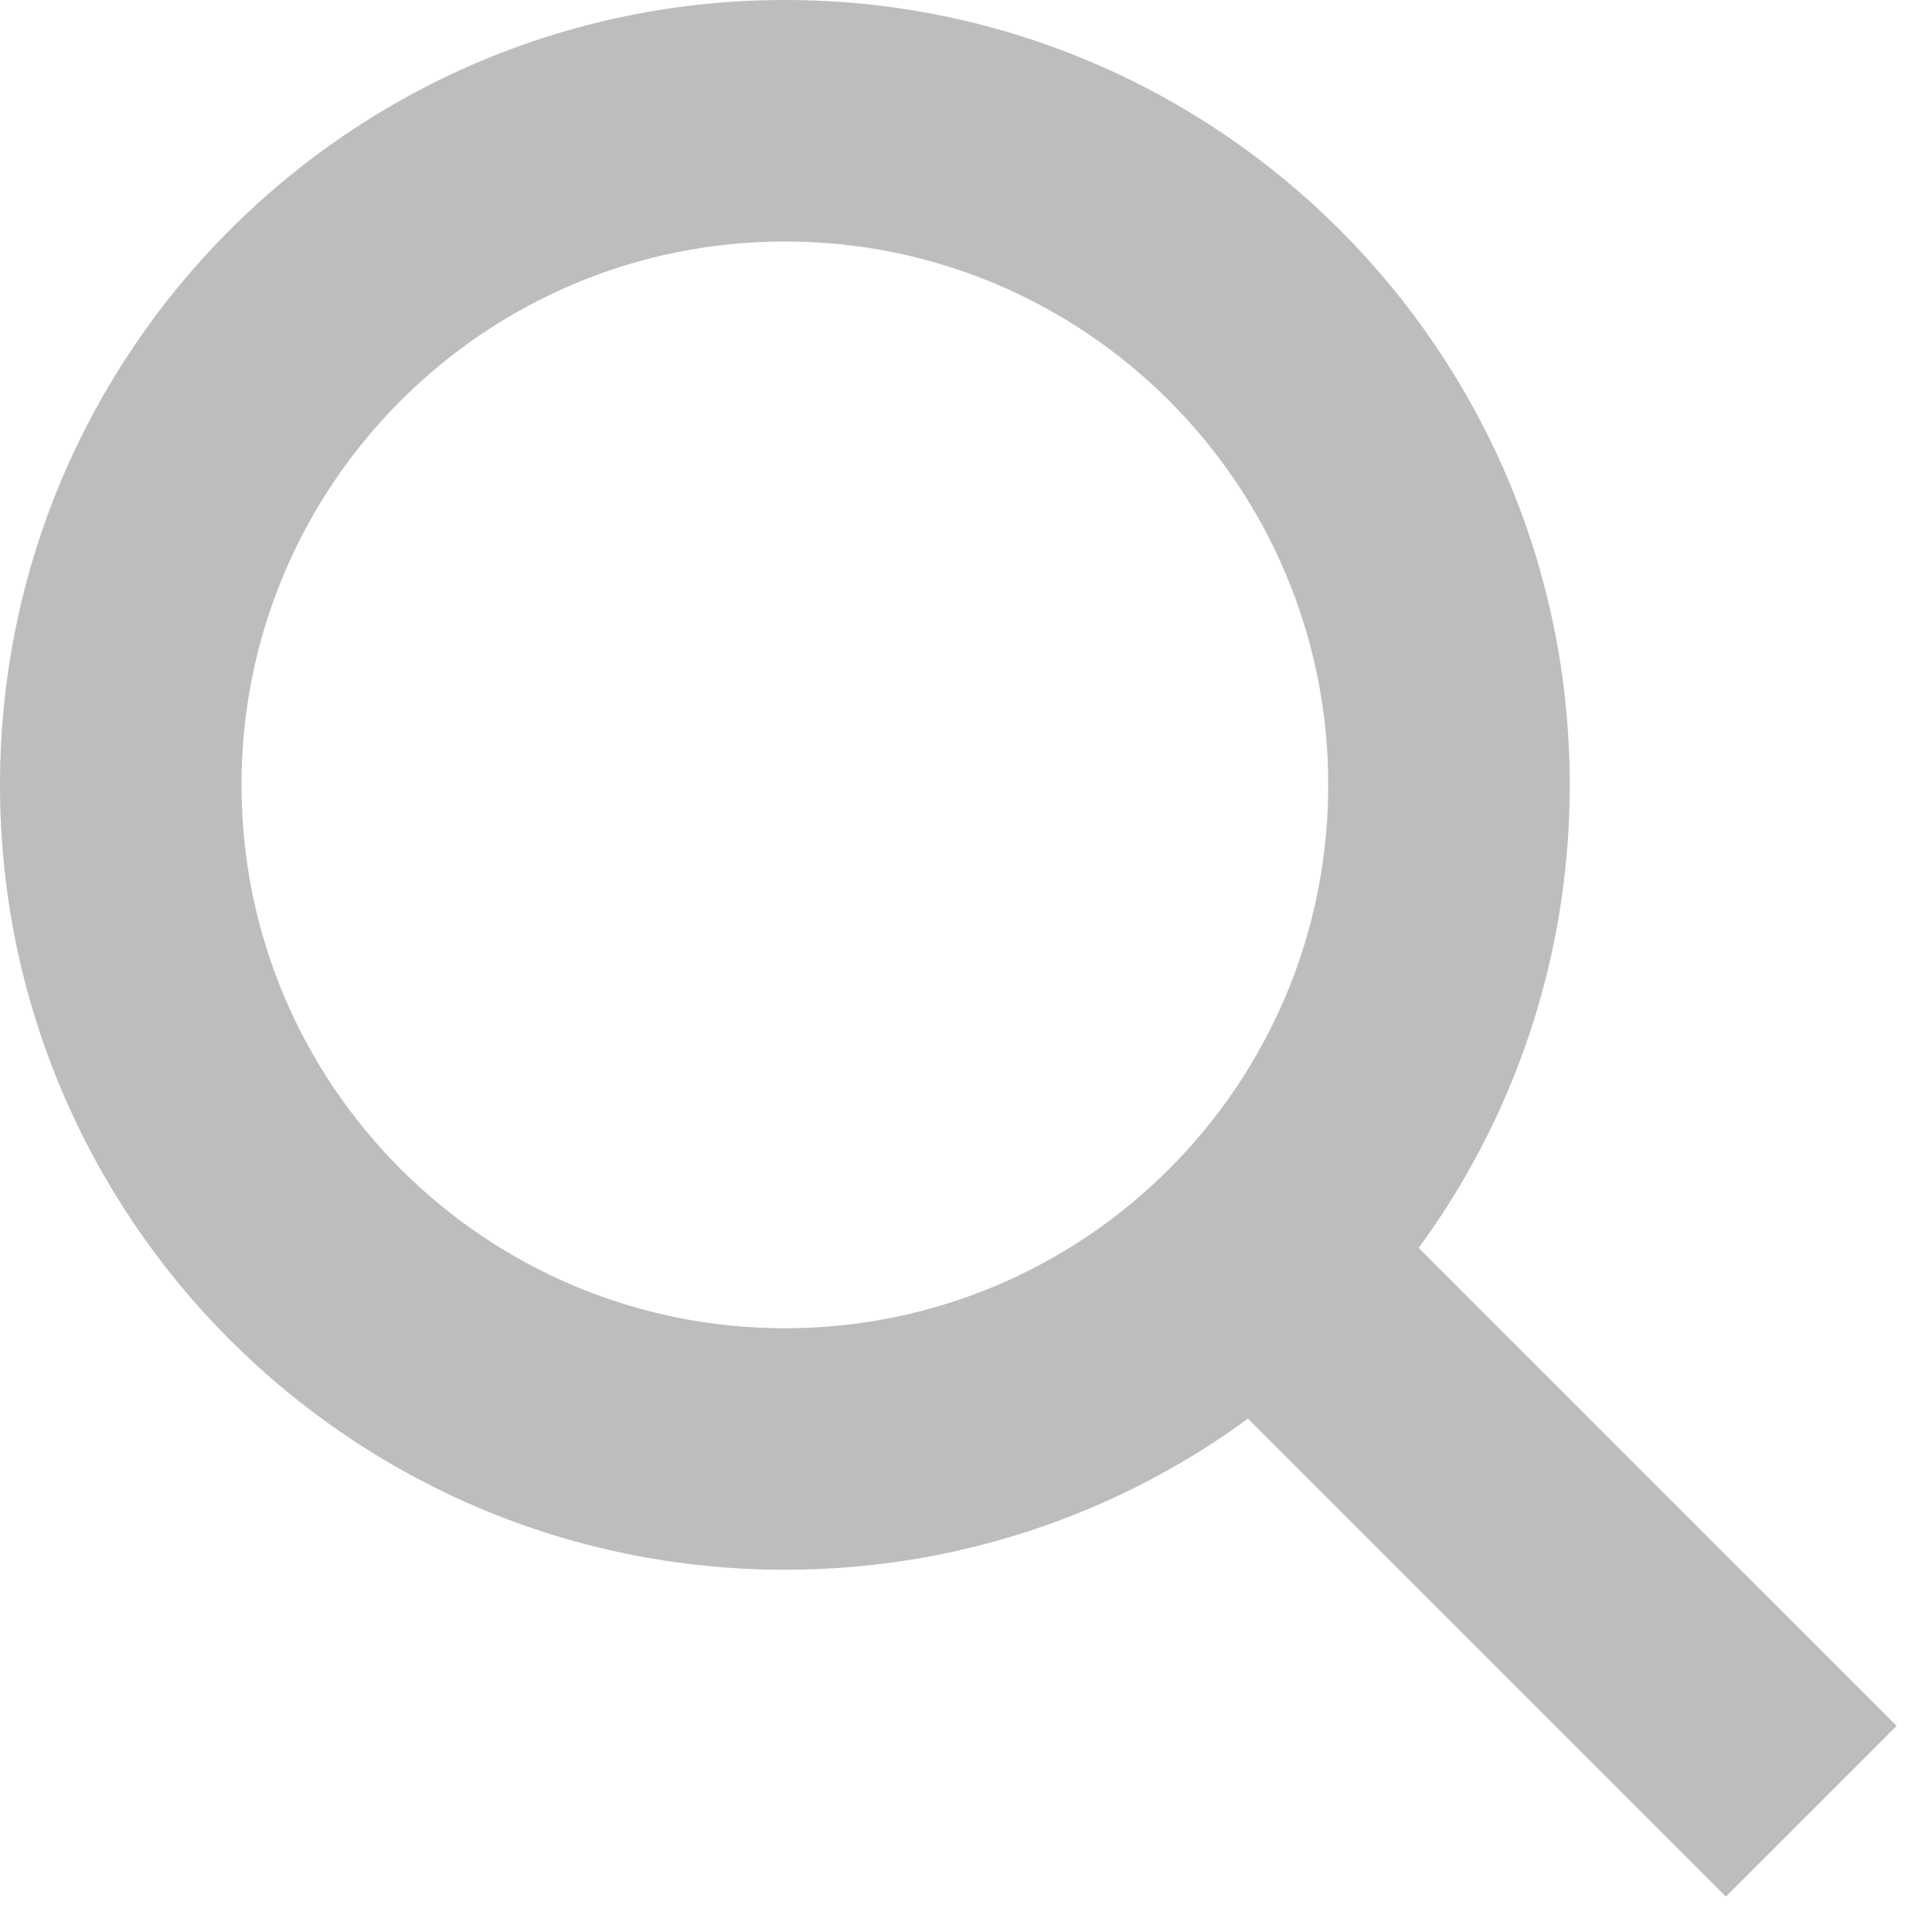
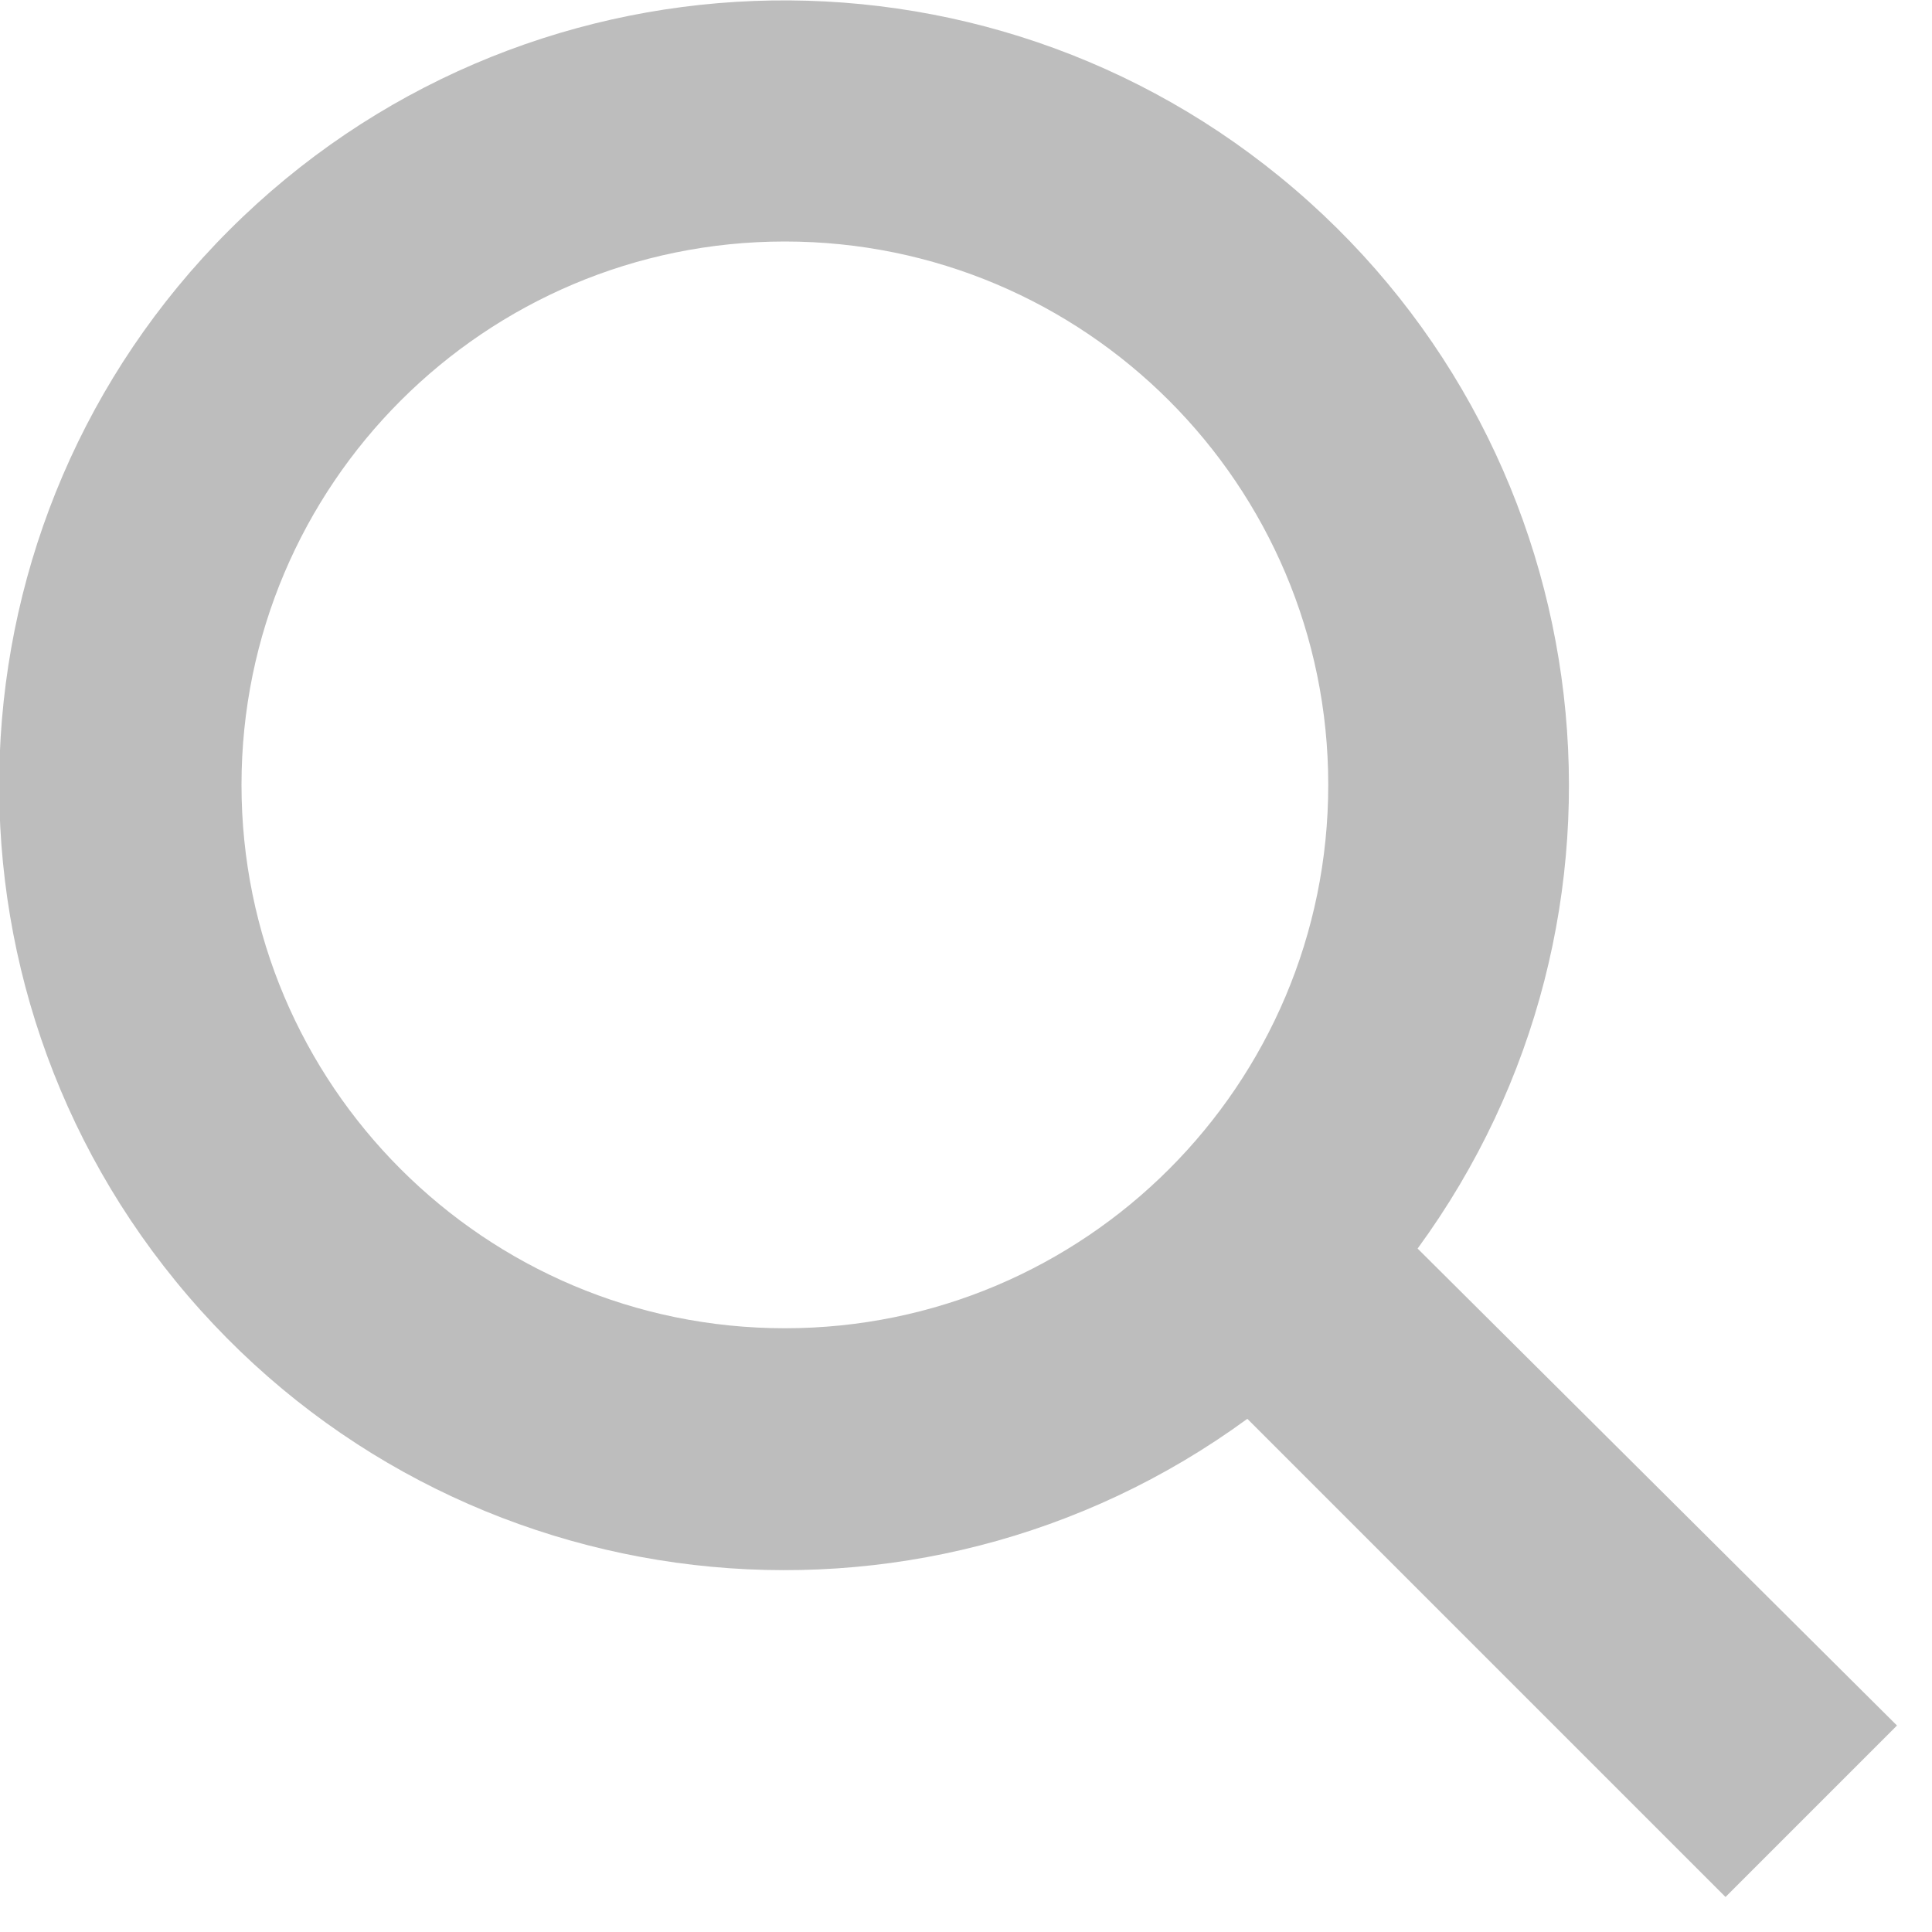
- <svg xmlns="http://www.w3.org/2000/svg" width="16" height="16" viewBox="0 0 16 16" fill="none">
-   <path fill-rule="evenodd" clip-rule="evenodd" d="M11 6.5C11 8.985 8.985 11 6.5 11C4.015 11 2 8.985 2 6.5C2 4.015 4.015 2 6.5 2C8.985 2 11 4.015 11 6.5ZM10.335 11.749C9.26 12.536 7.934 13 6.5 13C2.91 13 0 10.09 0 6.5C0 2.91 2.91 0 6.5 0C10.09 0 13 2.91 13 6.5C13 7.934 12.536 9.26 11.749 10.335L15.707 14.293L14.293 15.707L10.335 11.749Z" fill="#BDBDBD" />
+ <svg xmlns="http://www.w3.org/2000/svg" width="16" height="16" fill="none">
+   <path fill="#BDBDBD" fill-rule="evenodd" d="M11 6.5a4.5 4.5 0 1 1-9 0 4.5 4.5 0 0 1 9 0Zm-.67 5.25a6.5 6.5 0 1 1 1.41-1.41l3.97 3.95-1.42 1.42-3.96-3.96Z" clip-rule="evenodd" />
</svg>
